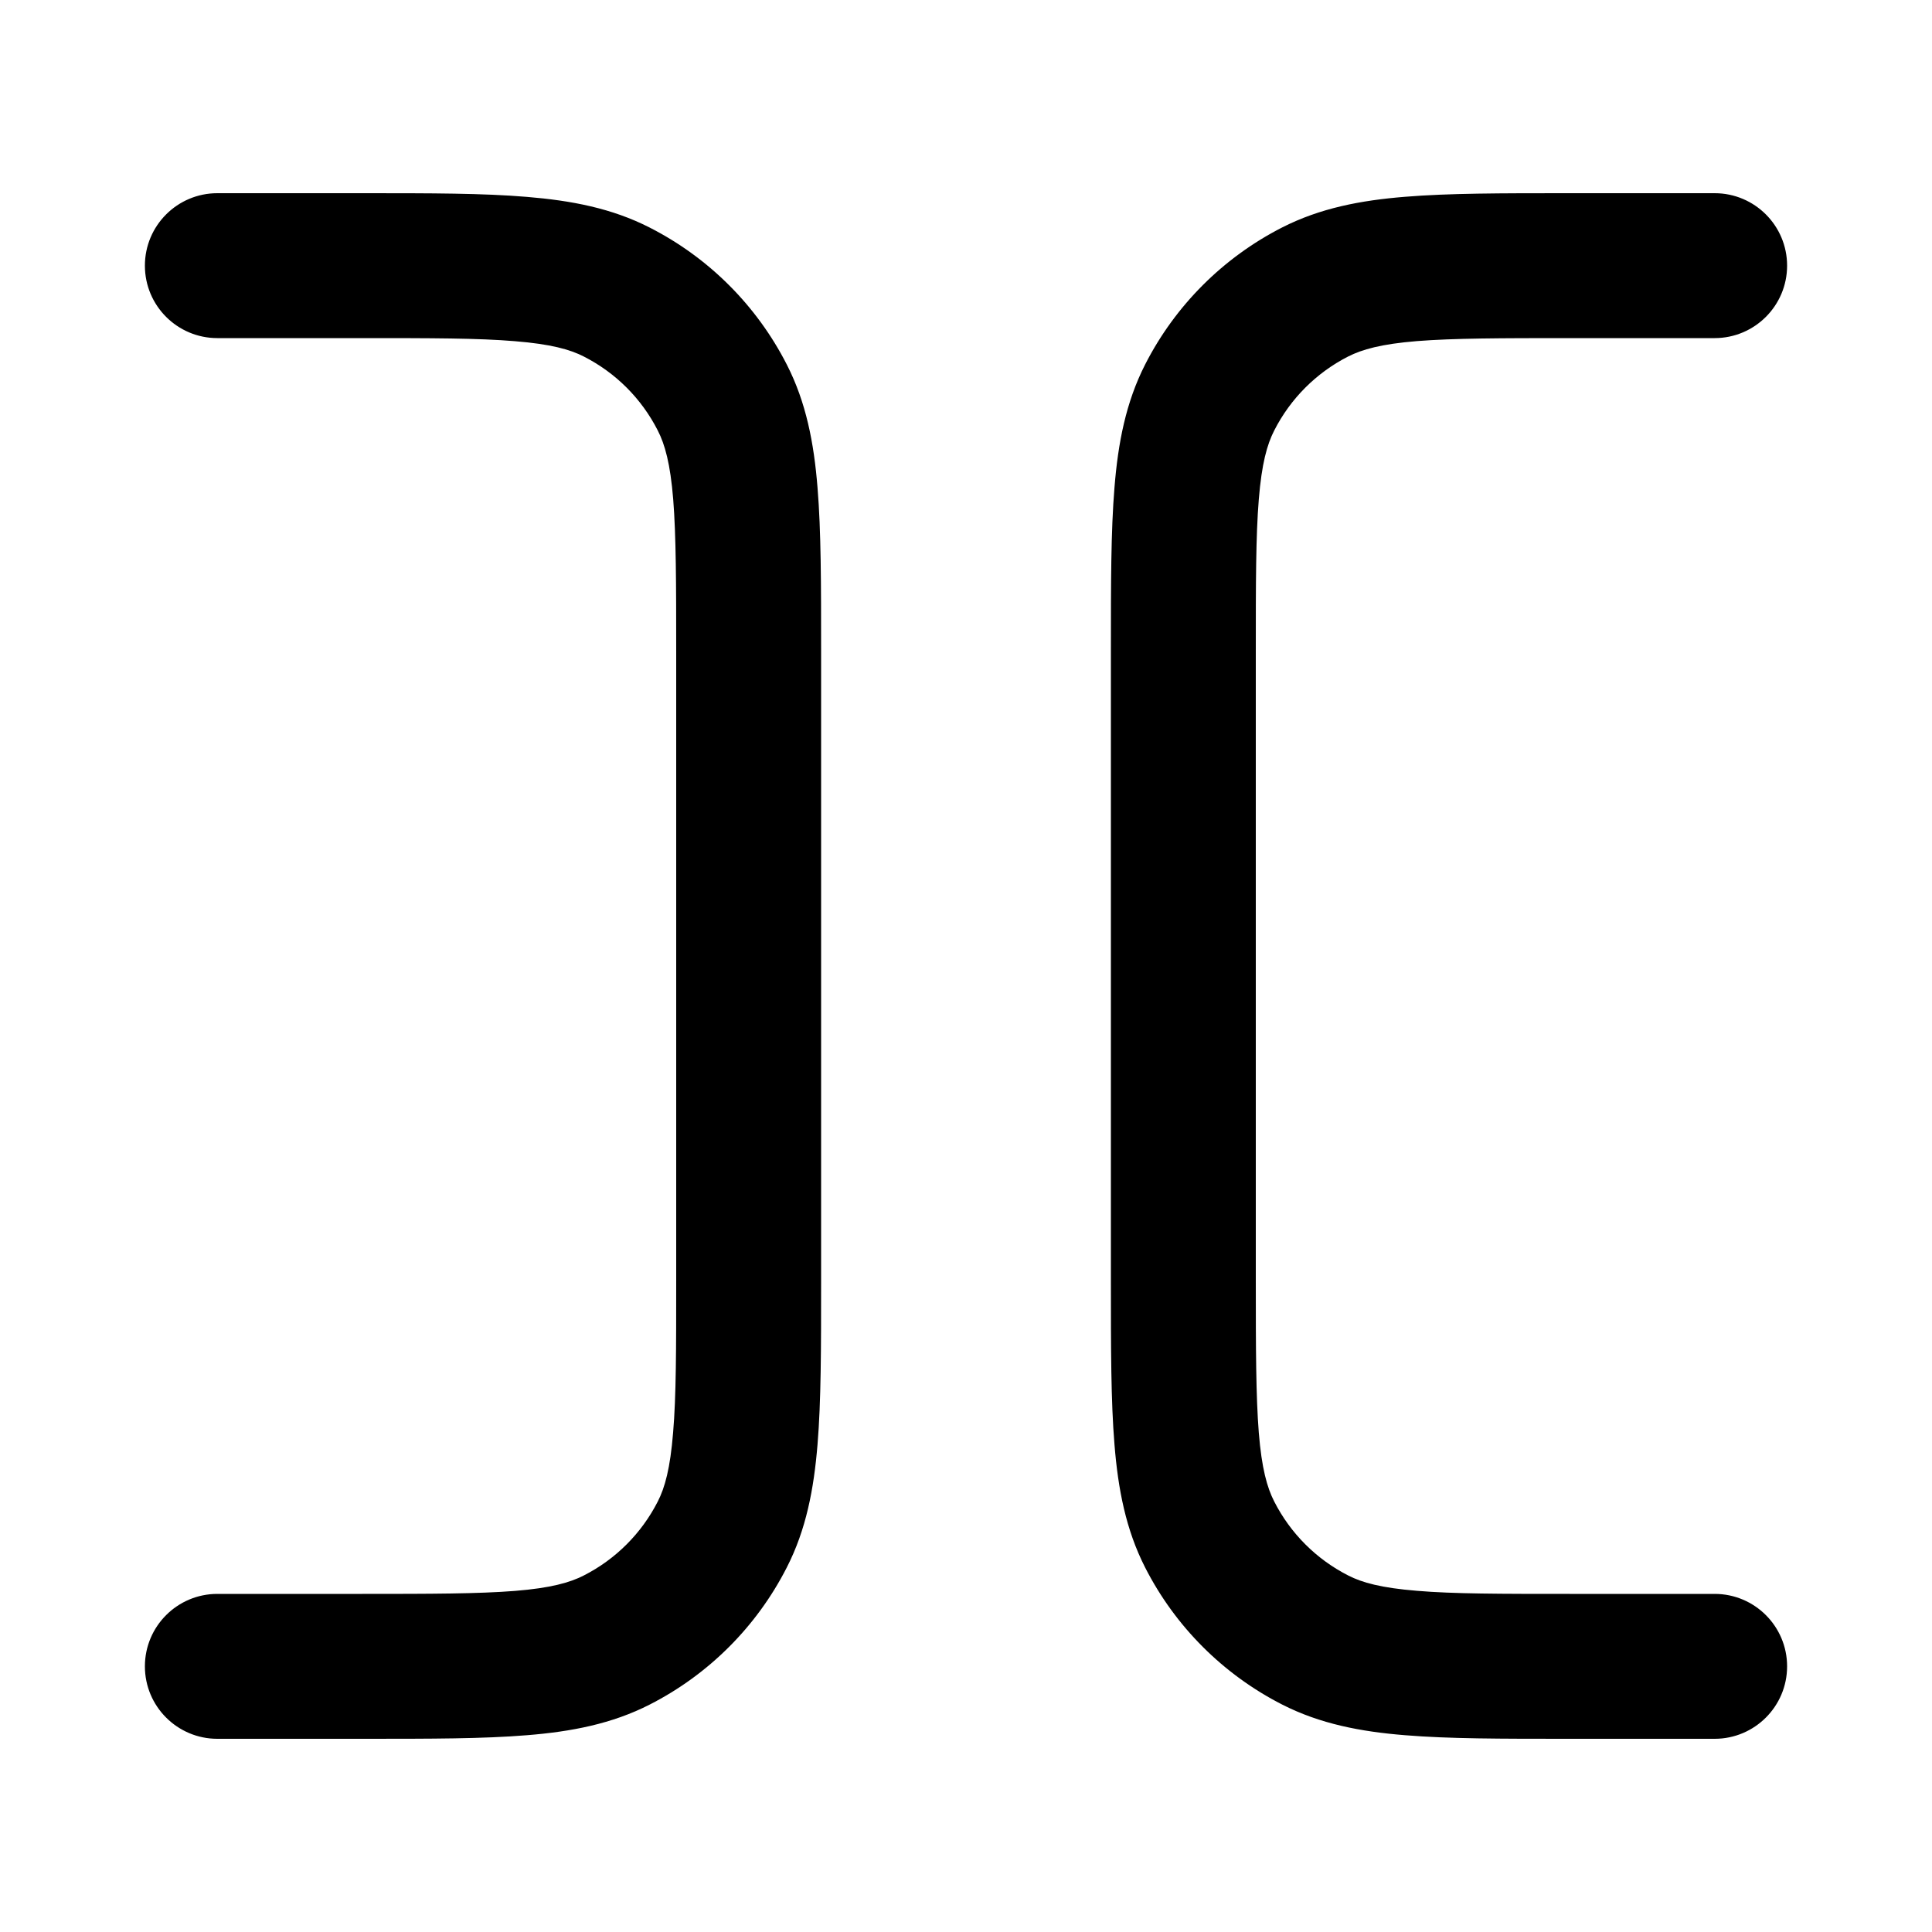
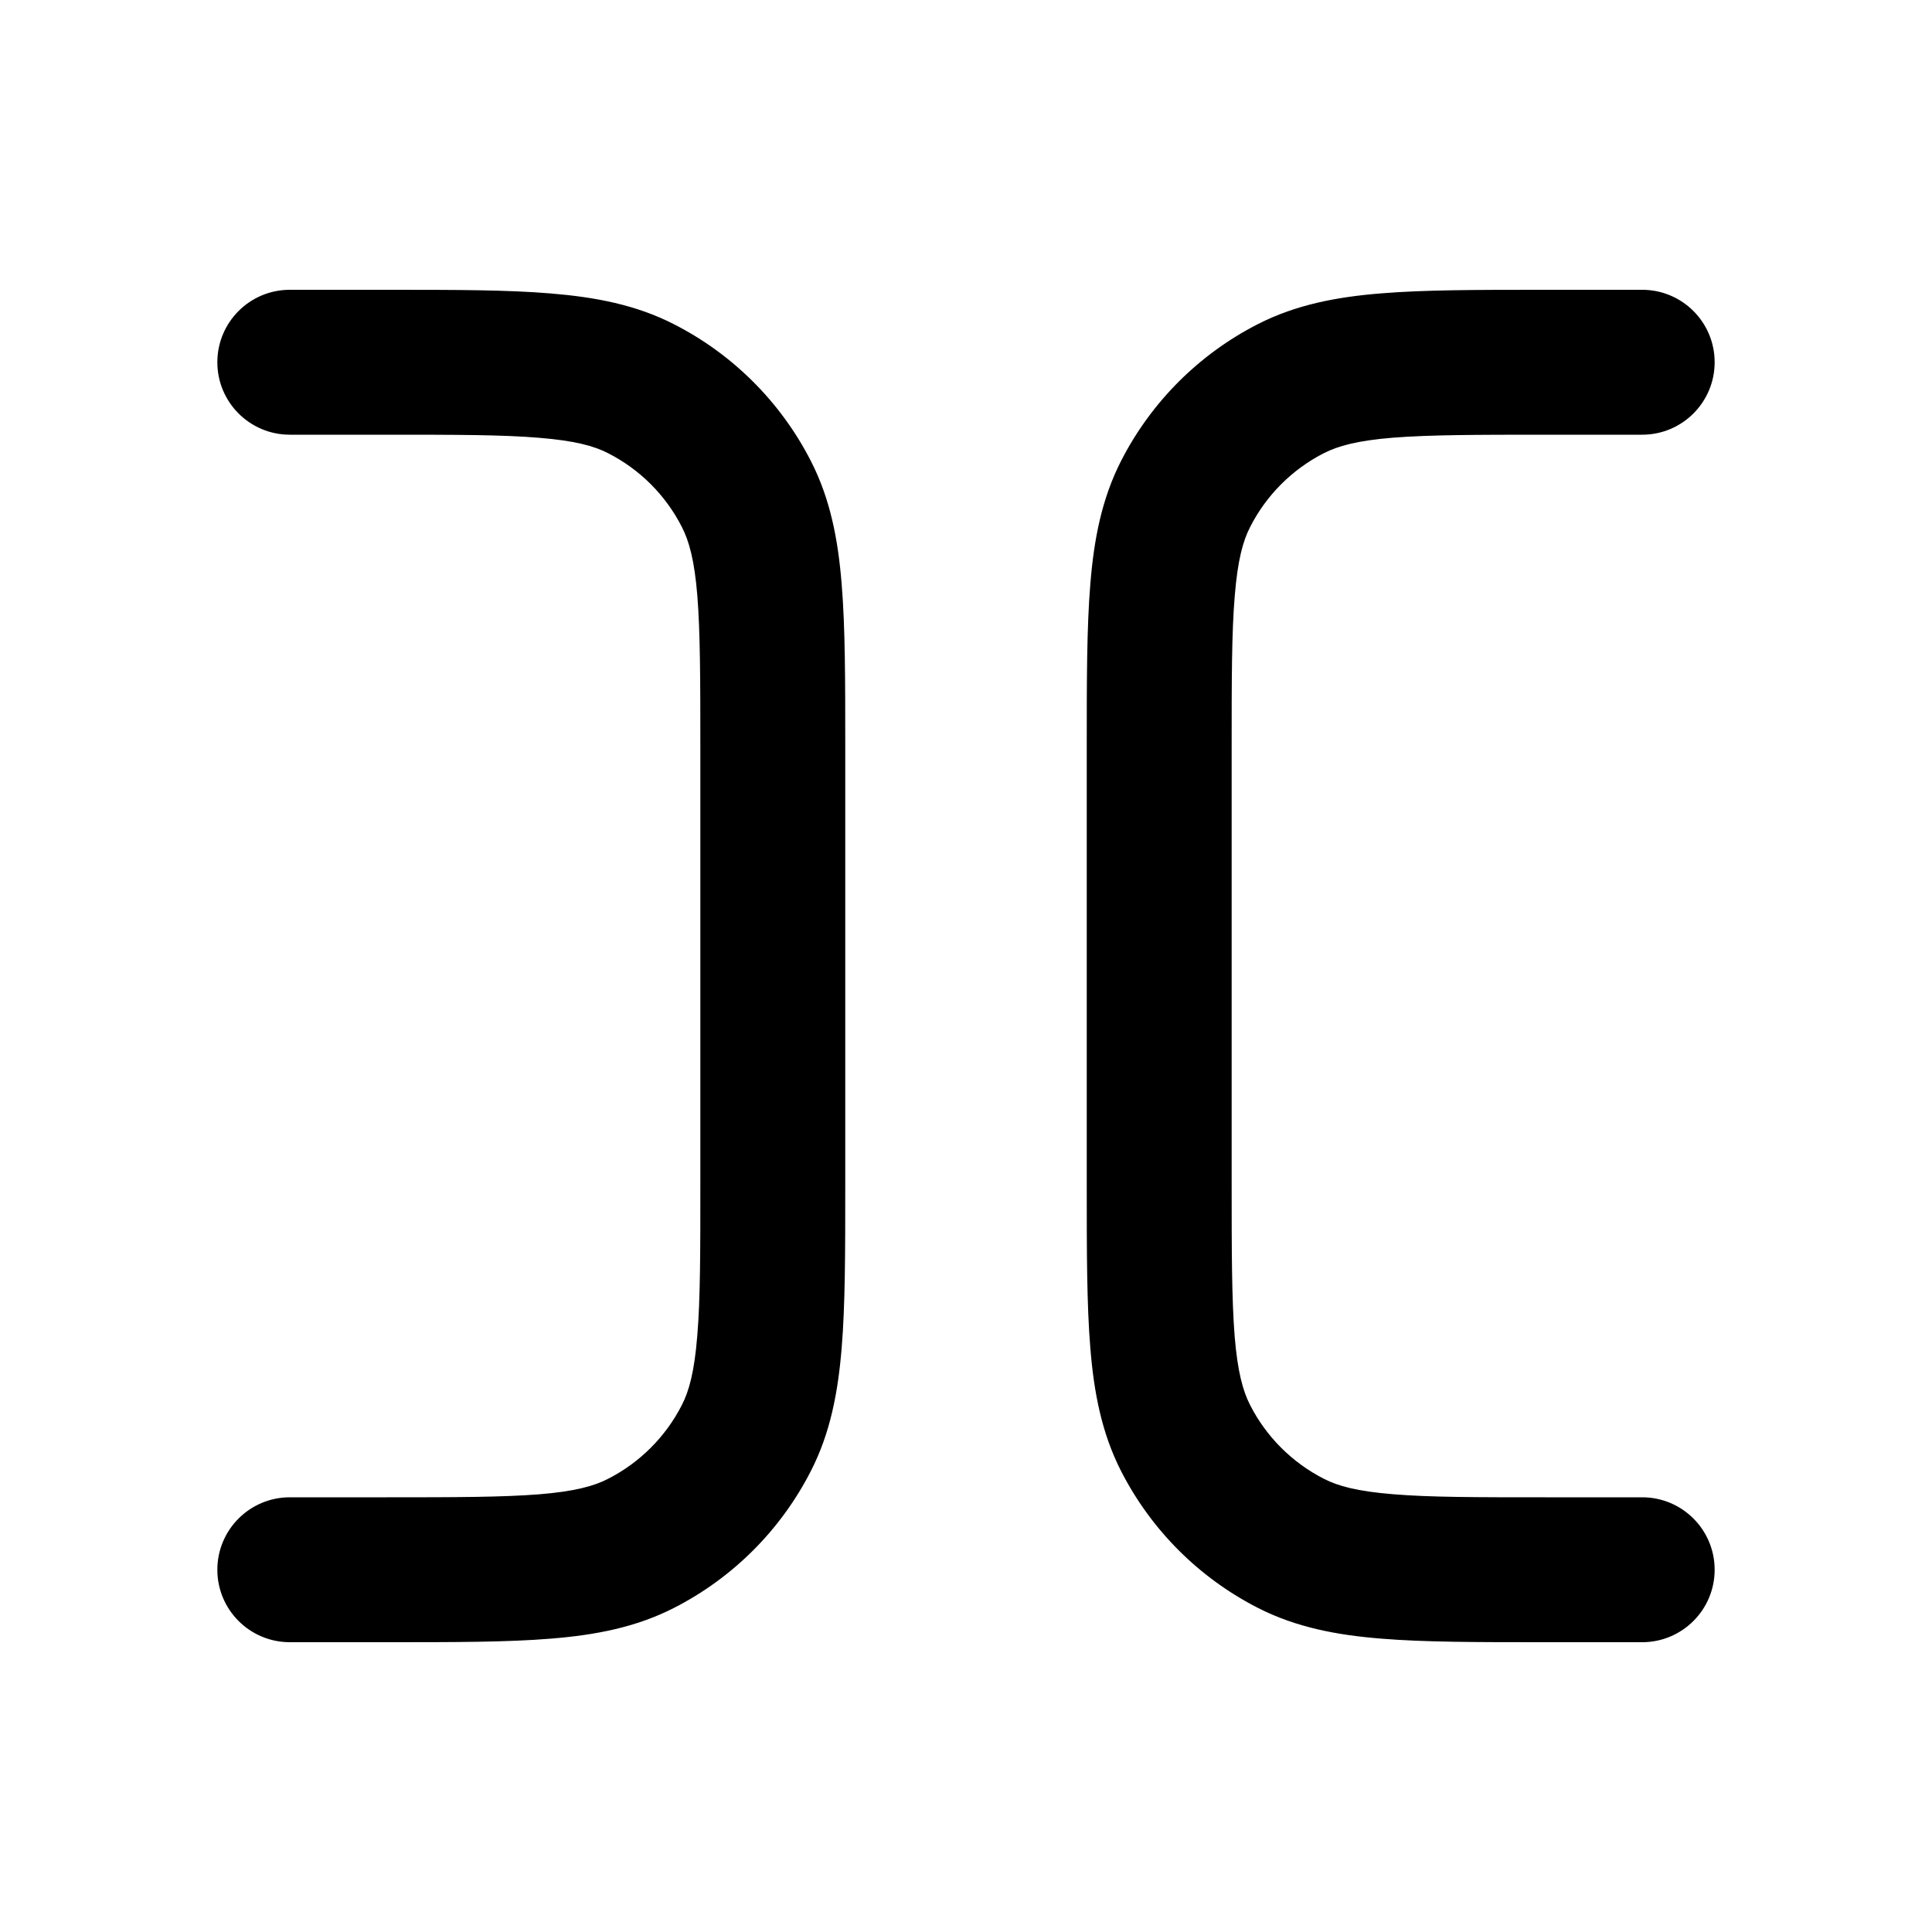
<svg xmlns="http://www.w3.org/2000/svg" width="20" height="20" fill="currentColor" viewBox="0 0 20 20">
-   <path d="M16.218 2c-.673 0-1.223 0-1.671.037-.463.037-.882.118-1.273.317a3.25 3.25 0 0 0-1.42 1.42c-.199.391-.28.81-.317 1.273-.037.447-.037.998-.037 1.672v6.562c0 .674 0 1.224.037 1.672.037.463.118.882.317 1.273a3.25 3.25 0 0 0 1.42 1.42c.391.199.81.28 1.273.317.447.037.998.037 1.671.037h1.532a.75.75 0 0 0 0-1.5h-1.5c-.713 0-1.202 0-1.581-.032-.37-.03-.57-.085-.713-.159a1.75 1.75 0 0 1-.765-.765c-.074-.144-.13-.343-.16-.713-.03-.38-.031-.869-.031-1.581v-6.5c0-.712 0-1.202.031-1.58.03-.371.086-.57.16-.714a1.75 1.75 0 0 1 .764-.765c.145-.074.344-.13.714-.16.38-.03.868-.031 1.581-.031h1.5a.75.75 0 0 0 0-1.5h-1.532ZM3.781 18c.674 0 1.224 0 1.672-.037.463-.037.882-.118 1.272-.317a3.25 3.25 0 0 0 1.42-1.42c.2-.391.28-.81.318-1.273.037-.447.037-.998.037-1.672V6.72c0-.674 0-1.224-.037-1.672-.037-.463-.118-.882-.317-1.272a3.25 3.25 0 0 0-1.42-1.42c-.391-.2-.81-.28-1.273-.318C5.006 2 4.455 2 3.782 2H2.25a.75.75 0 0 0 0 1.5h1.5c.712 0 1.202 0 1.58.032.371.03.57.085.714.159.33.168.597.435.765.765.074.144.13.343.16.713.03.38.031.869.031 1.581v6.5c0 .712 0 1.202-.032 1.58-.03.371-.085.57-.159.714a1.75 1.75 0 0 1-.765.765c-.144.074-.343.13-.713.16-.38.03-.869.031-1.581.031h-1.5a.75.75 0 0 0 0 1.5h1.531Z" />
+   <path d="M15.969 3c-.674 0-1.224 0-1.672.037-.463.037-.882.118-1.273.317a3.25 3.25 0 0 0-1.42 1.42c-.199.391-.28.81-.317 1.273-.037.447-.037.998-.037 1.672v4.562c0 .674 0 1.224.037 1.672.037.463.118.882.317 1.273a3.25 3.25 0 0 0 1.42 1.42c.391.199.81.28 1.273.317.447.037.998.037 1.672.037H17a.75.75 0 0 0 0-1.5h-1c-.712 0-1.202 0-1.58-.032-.371-.03-.57-.085-.714-.159a1.75 1.75 0 0 1-.765-.764c-.074-.145-.13-.344-.16-.714-.03-.38-.031-.869-.031-1.581v-4.5c0-.712 0-1.202.032-1.58.03-.371.085-.57.159-.714a1.75 1.75 0 0 1 .764-.765c.145-.074.344-.13.714-.16.38-.03.869-.031 1.581-.031h1A.75.75 0 0 0 17 3h-1.031ZM4.031 17c.674 0 1.225 0 1.672-.037.463-.037.882-.118 1.272-.317a3.25 3.25 0 0 0 1.42-1.42c.2-.391.28-.81.318-1.273.037-.447.037-.998.037-1.672V7.72c0-.674 0-1.224-.037-1.672-.037-.463-.118-.882-.317-1.272a3.25 3.25 0 0 0-1.42-1.42c-.391-.2-.81-.28-1.273-.318C5.256 3 4.705 3 4.031 3H3a.75.75 0 0 0 0 1.5h1c.712 0 1.202 0 1.58.032.371.03.57.085.714.159.33.168.597.435.765.765.074.144.13.343.16.713.03.38.031.869.031 1.581v4.5c0 .712 0 1.202-.032 1.58-.03.371-.085.57-.159.714a1.75 1.75 0 0 1-.765.765c-.144.074-.343.13-.713.16-.38.03-.869.031-1.581.031H3A.75.75 0 0 0 3 17h1.031Z" />
</svg>
